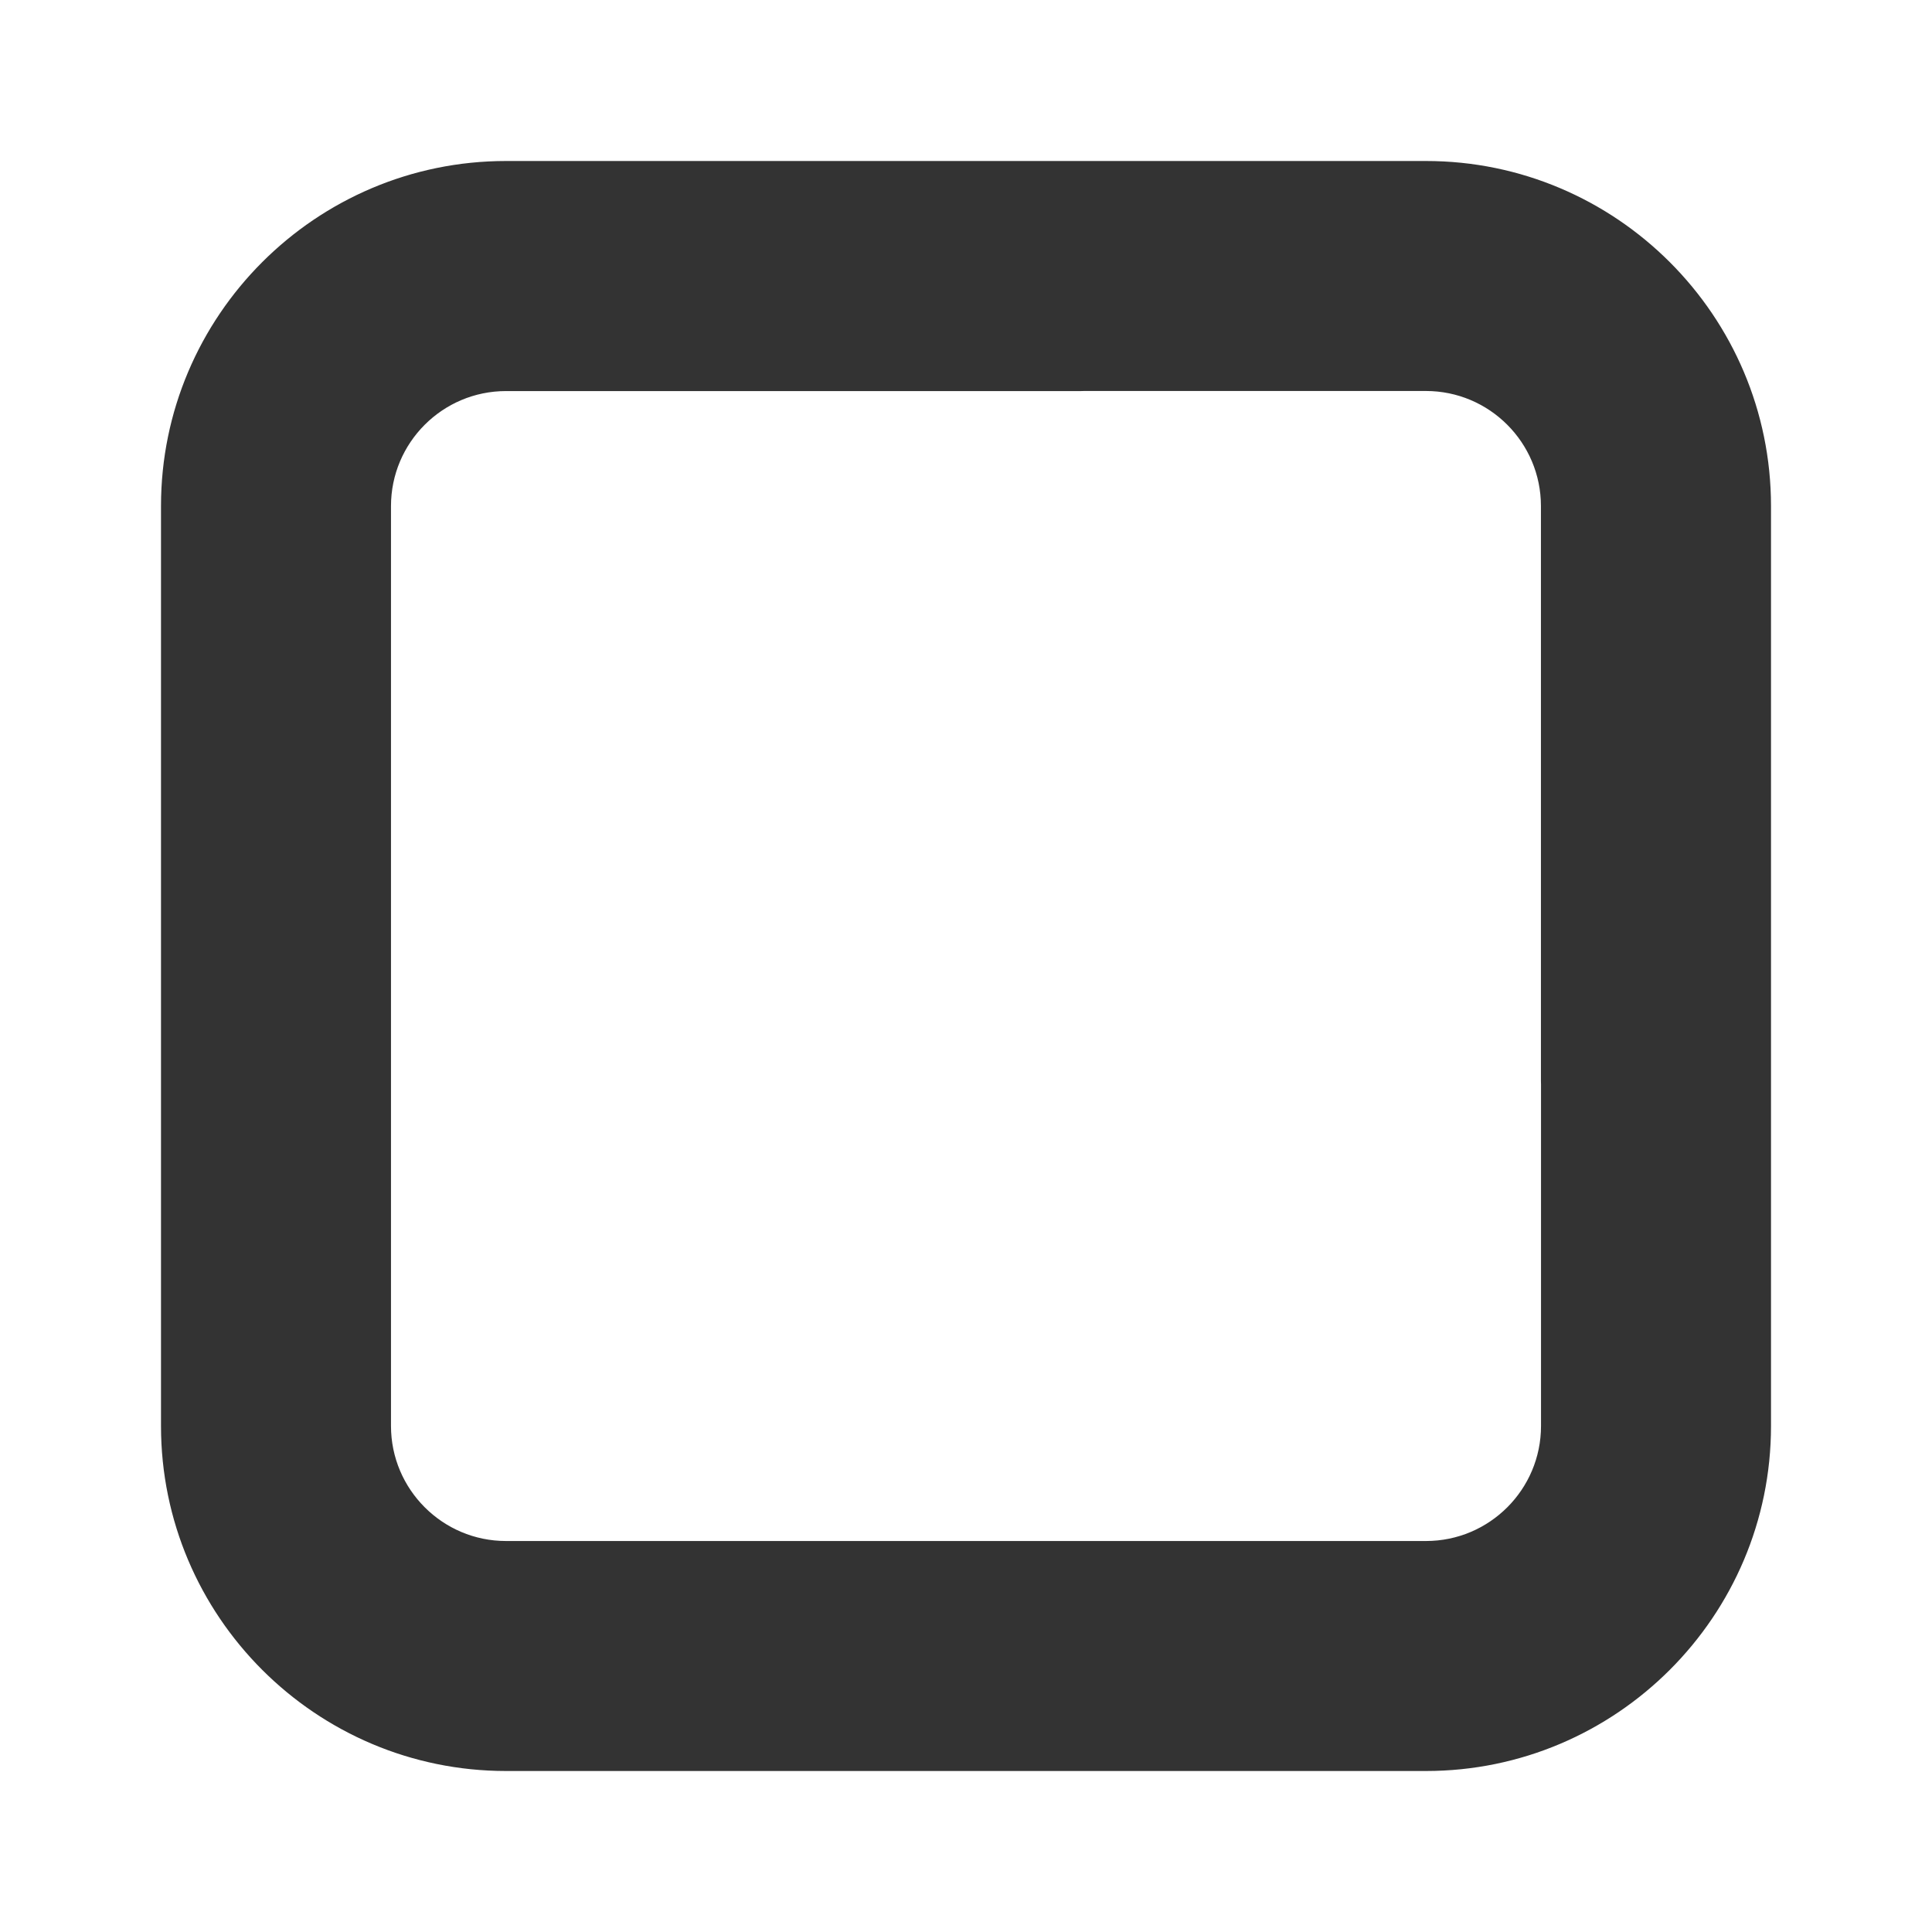
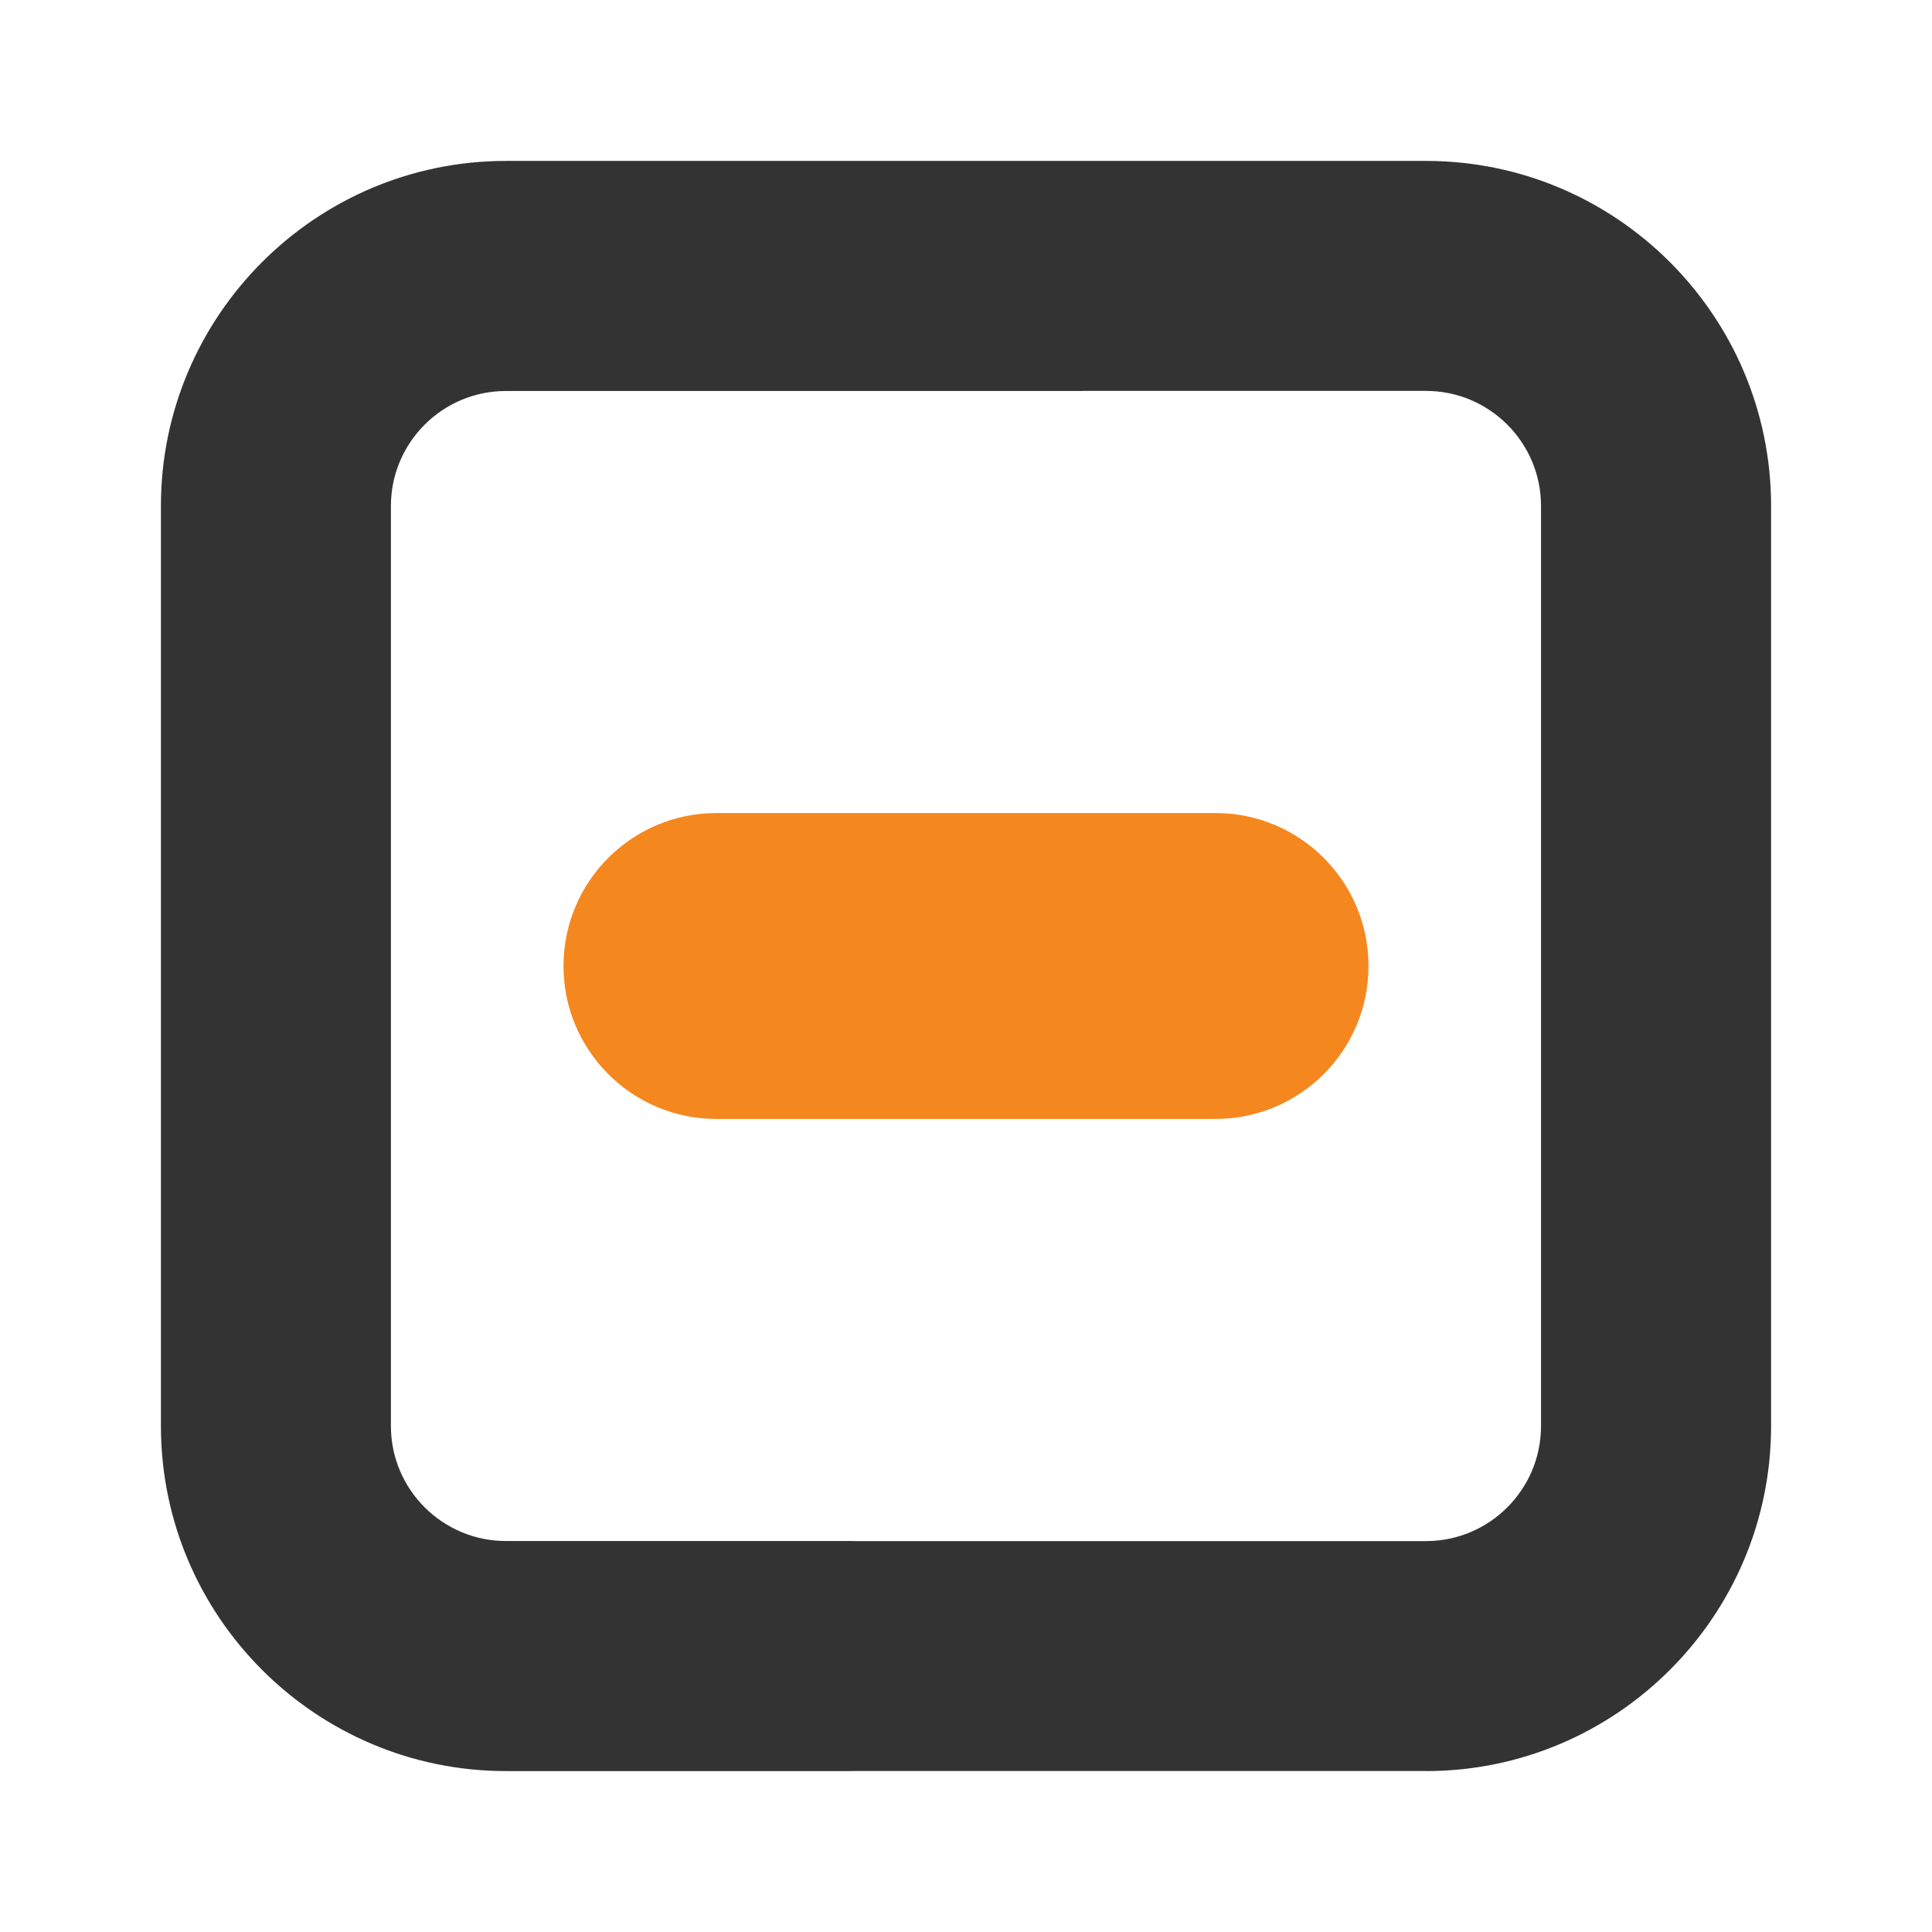
- <svg xmlns="http://www.w3.org/2000/svg" version="1.2" width="24" height="24" viewBox="0 0 24 24" id="svg2803">
-   <defs id="defs2807" />
-   <path id="path3524" style="display:inline;fill:#333333;fill-opacity:1;stroke-width:1.429" d="M 2,17.714 V 6.286 C 2,3.923 3.923,2 6.286,2 H 17.714 C 20.077,2 22,3.923 22,6.286 v 7.143 c 0,0.79 -0.64,1.429 -1.429,1.429 -0.789,0 -1.429,-0.639 -1.429,-1.429 V 6.286 c 0,-0.789 -0.641,-1.429 -1.429,-1.429 H 6.286 c -0.787,0 -1.429,0.64 -1.429,1.429 V 17.714 c 0,0.789 0.641,1.429 1.429,1.429 H 10.571 C 11.36,19.143 12,19.781 12,20.571 12,21.361 11.36,22 10.571,22 H 6.286 C 3.923,22 2,20.077 2,17.714 Z M 17.714,22 H 6.286 C 3.923,22 2,20.077 2,17.714 V 6.286 C 2,3.923 3.923,2 6.286,2 h 7.143 c 0.79,0 1.429,0.64 1.429,1.429 0,0.789 -0.639,1.429 -1.429,1.429 H 6.286 c -0.789,0 -1.429,0.641 -1.429,1.429 V 17.714 c 0,0.787 0.64,1.429 1.429,1.429 H 17.714 c 0.789,0 1.429,-0.641 1.429,-1.429 V 13.429 C 19.143,12.64 19.781,12 20.571,12 21.361,12 22,12.64 22,13.429 v 4.286 C 22,20.077 20.077,22 17.714,22 Z" />
+ <svg xmlns="http://www.w3.org/2000/svg" width="24" height="24" version="1.2" viewBox="0 0 24 24" id="svg973">
+   <defs id="defs977" />
+   <path d="m2 17.714v-11.429c0-2.363 1.923-4.286 4.286-4.286h11.429c2.363 0 4.286 1.923 4.286 4.286v7.143c0 0.79-0.64 1.429-1.429 1.429-0.789 0-1.429-0.639-1.429-1.429v-7.143c0-0.789-0.641-1.429-1.429-1.429h-11.429c-0.787 0-1.429 0.64-1.429 1.429v11.429c0 0.789 0.641 1.429 1.429 1.429h4.286c0.789 0 1.429 0.639 1.429 1.429s-0.64 1.429-1.429 1.429h-4.286c-2.363 0-4.286-1.923-4.286-4.286zm15.714 4.286h-11.429c-2.363 0-4.286-1.923-4.286-4.286v-11.429c0-2.363 1.923-4.286 4.286-4.286h7.143c0.79 0 1.429 0.64 1.429 1.429 0 0.789-0.639 1.429-1.429 1.429h-7.143c-0.789 0-1.429 0.641-1.429 1.429v11.429c0 0.787 0.64 1.429 1.429 1.429h11.429c0.789 0 1.429-0.641 1.429-1.429v-4.286c0-0.789 0.639-1.429 1.429-1.429s1.429 0.64 1.429 1.429v4.286c0 2.363-1.923 4.286-4.286 4.286z" fill="#333" stroke-width="1.429" id="path969" />
+   <rect x="7" y="10.1" width="10" height="3.8" rx="1.9" ry="1.9" fill="#f5871f" stroke-linecap="round" stroke-linejoin="round" stroke-width="1.111" id="rect971" />
</svg>
